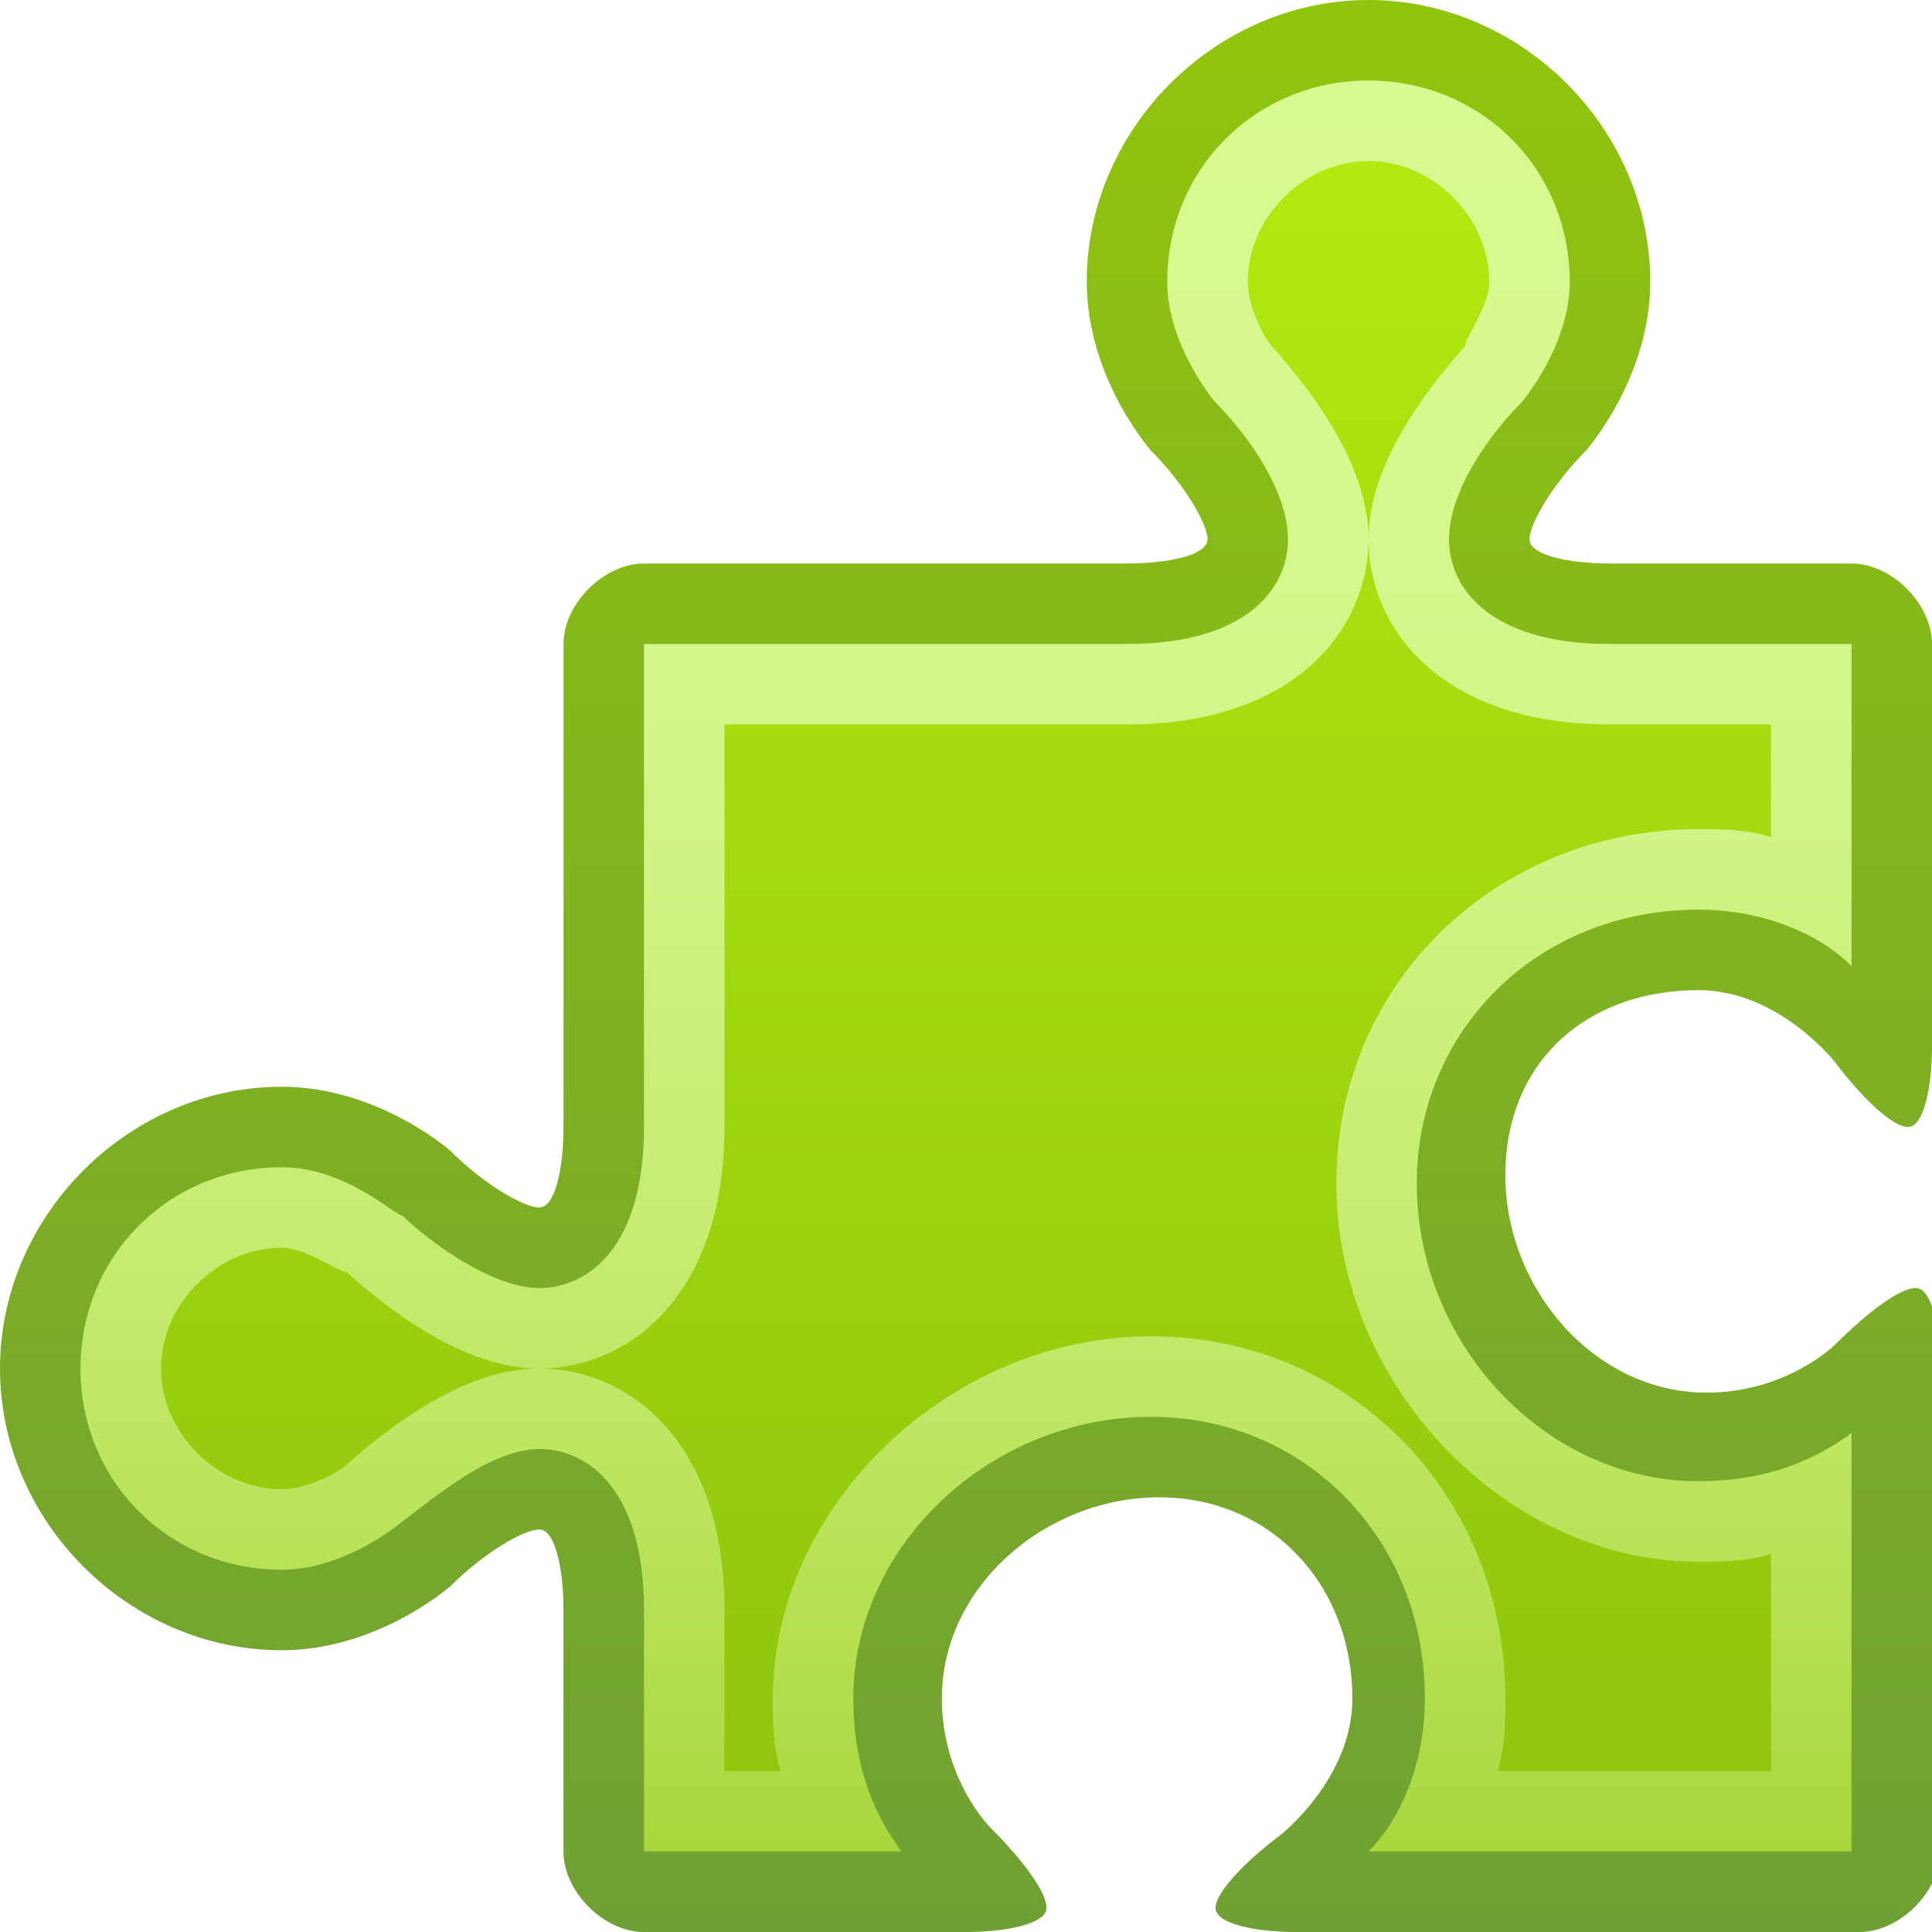
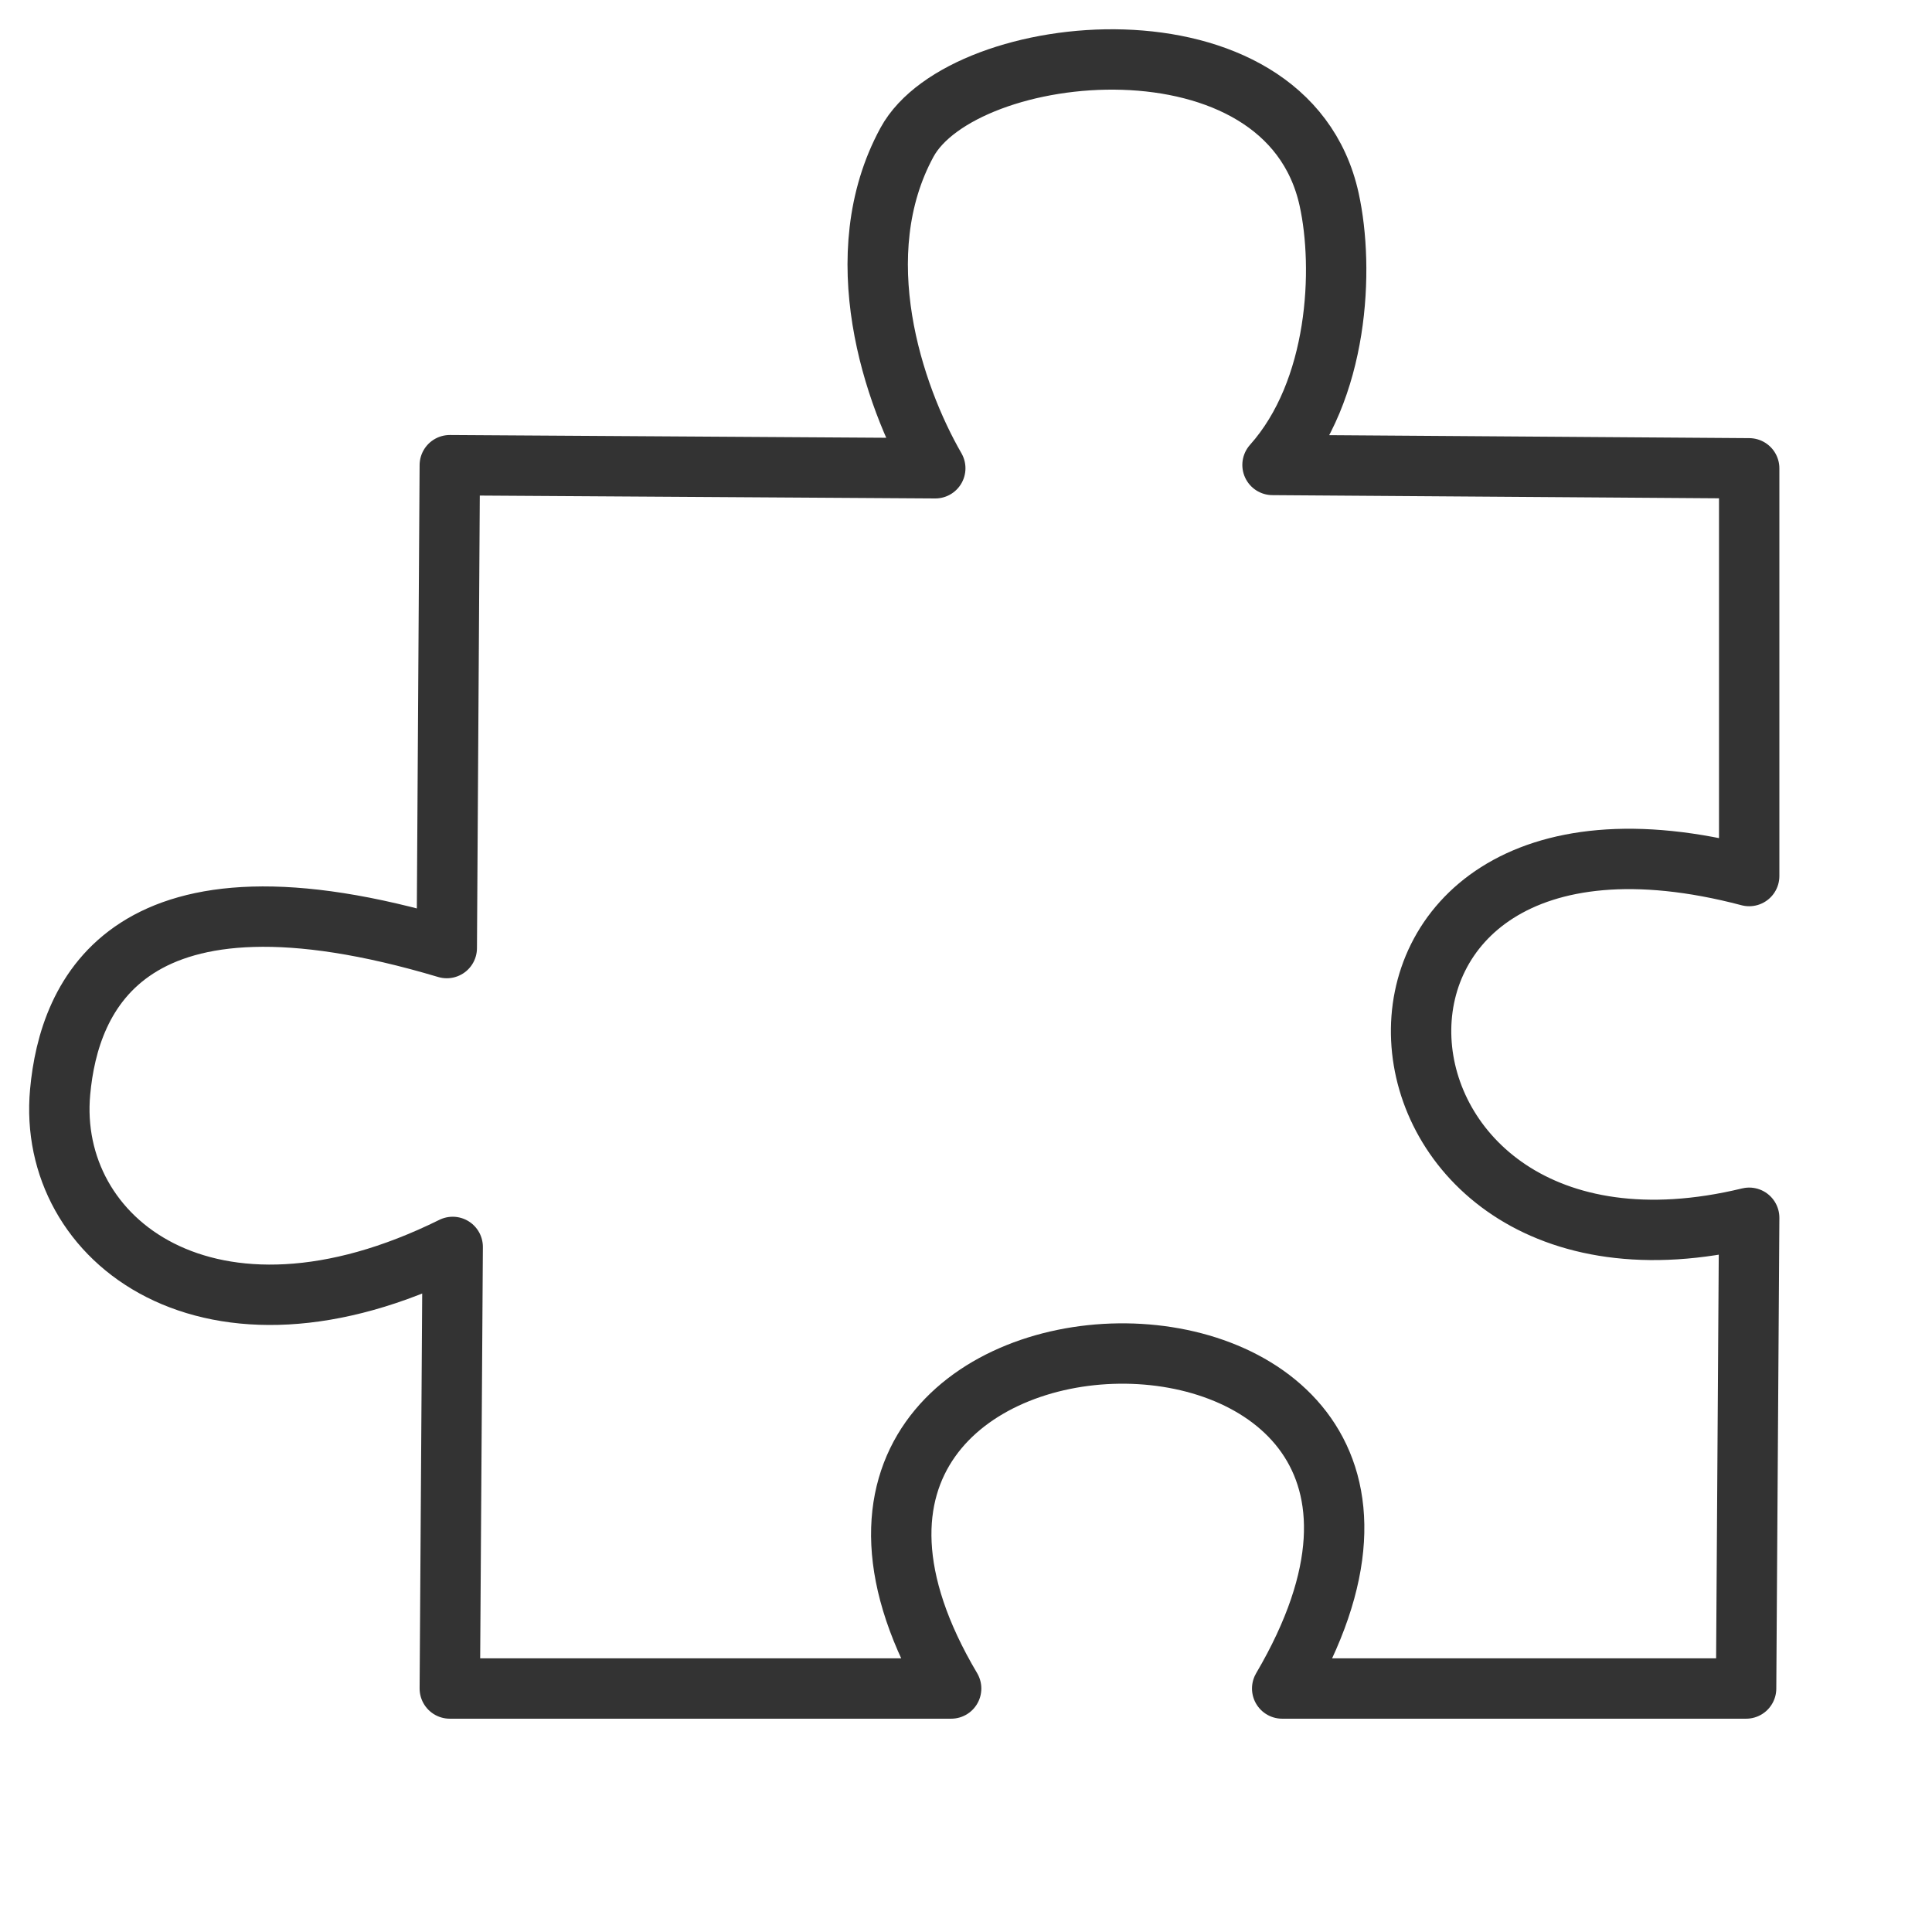
- <svg xmlns="http://www.w3.org/2000/svg" version="1.1" x="0px" y="0px" width="24px" height="24px" viewBox="0 0 24 24" style="overflow:visible;enable-background:new 0 0 24 24;" xml:space="preserve" preserveAspectRatio="xMinYMid meet">
-   <defs>
- </defs>
-   <linearGradient id="SVGID_1_" gradientUnits="userSpaceOnUse" x1="11.999" y1="0" x2="11.999" y2="24.001">
-     <stop offset="0" style="stop-color:#90C50E" />
-     <stop offset="1" style="stop-color:#70A034" />
-   </linearGradient>
-   <path style="fill:url(#SVGID_1_);" d="M21.1,12.3c1,0,1.7,0.9,1.7,0.9c0.3,0.4,0.7,0.8,0.9,0.8s0.3-0.5,0.3-1V8c0-0.5-0.5-1-1-1h-3  c-0.5,0-1-0.1-1-0.3c0-0.2,0.3-0.7,0.7-1.1c0,0,0.8-0.9,0.8-2.1C20.5,1.6,18.9,0,17,0s-3.5,1.6-3.5,3.5c0,1.2,0.8,2.1,0.8,2.1  C14.7,6,15,6.5,15,6.7C15,6.9,14.5,7,14,7H8C7.5,7,7,7.5,7,8v6c0,0.5-0.1,1-0.3,1S6,14.7,5.6,14.3c0,0-0.9-0.8-2.1-0.8  C1.6,13.5,0,15.1,0,17s1.6,3.5,3.5,3.5c1.2,0,2.1-0.8,2.1-0.8C6,19.3,6.5,19,6.7,19S7,19.5,7,20v3c0,0.5,0.5,1,1,1h4  c0.5,0,1-0.1,1-0.3s-0.3-0.6-0.7-1c0,0-0.6-0.6-0.6-1.6c0-1.4,1.3-2.5,2.7-2.5c1.4,0,2.4,1.1,2.4,2.5c0,1-0.9,1.7-0.9,1.7  c-0.4,0.3-0.8,0.7-0.8,0.9s0.5,0.3,1,0.3h7c0.5,0,1-0.5,1-1v-6c0-0.5-0.1-1-0.3-1s-0.6,0.3-1,0.7c0,0-0.6,0.6-1.6,0.6  c-1.4,0-2.5-1.3-2.5-2.7S19.7,12.3,21.1,12.3z" />
-   <linearGradient id="SVGID_2_" gradientUnits="userSpaceOnUse" x1="11.999" y1="1" x2="11.999" y2="23.001">
-     <stop offset="0" style="stop-color:#D9F991" />
-     <stop offset="0.239" style="stop-color:#D7F88D" />
-     <stop offset="0.45" style="stop-color:#D1F383" />
-     <stop offset="0.651" style="stop-color:#C6EC71" />
-     <stop offset="0.844" style="stop-color:#B7E257" />
-     <stop offset="1" style="stop-color:#A8D73D" />
-   </linearGradient>
-   <path style="fill:url(#SVGID_2_);" d="M17,23c0.4-0.4,0.7-1.1,0.7-1.9c0-2-1.5-3.5-3.4-3.5c-2,0-3.7,1.6-3.7,3.5  c0,0.9,0.3,1.5,0.6,1.9H8v-3c0-1.5-0.7-2-1.3-2c-0.6,0-1.3,0.6-1.7,0.9c0,0-0.7,0.6-1.5,0.6C2.1,19.5,1,18.4,1,17s1.1-2.5,2.5-2.5  c0.8,0,1.4,0.6,1.5,0.6C5.3,15.4,6.1,16,6.7,16C7.3,16,8,15.5,8,14V8h6c1.5,0,2-0.7,2-1.3c0-0.6-0.5-1.3-0.9-1.7  c0,0-0.6-0.7-0.6-1.5C14.5,2.1,15.6,1,17,1s2.5,1.1,2.5,2.5c0,0.8-0.6,1.5-0.6,1.5C18.5,5.4,18,6.1,18,6.7C18,7.3,18.5,8,20,8h3v4  c-0.4-0.4-1.1-0.7-1.9-0.7c-2,0-3.5,1.5-3.5,3.4c0,2,1.6,3.7,3.5,3.7c0.9,0,1.5-0.3,1.9-0.6V23H17z" />
-   <linearGradient id="SVGID_3_" gradientUnits="userSpaceOnUse" x1="11.999" y1="2" x2="11.999" y2="22.001">
-     <stop offset="0" style="stop-color:#B3E810" />
-     <stop offset="1" style="stop-color:#90C60D" />
-   </linearGradient>
-   <path style="fill:url(#SVGID_3_);" d="M18.6,22c0.1-0.3,0.1-0.6,0.1-0.9c0-2.5-1.9-4.5-4.4-4.5c-2.5,0-4.7,2.1-4.7,4.5  c0,0.3,0,0.6,0.1,0.9H9v-2c0-2.1-1.2-3-2.3-3C7.8,17,9,16.1,9,14V9h5c2.1,0,3-1.2,3-2.3c0-0.7-0.4-1.5-1.2-2.4  c-0.1-0.1-0.3-0.5-0.3-0.8C15.5,2.7,16.2,2,17,2s1.5,0.7,1.5,1.5c0,0.3-0.3,0.7-0.3,0.8C17.4,5.2,17,6,17,6.7C17,7.8,17.9,9,20,9h2  v1.4c-0.3-0.1-0.6-0.1-0.9-0.1c-2.5,0-4.5,1.9-4.5,4.4c0,2.5,2.1,4.7,4.5,4.7c0.3,0,0.6,0,0.9-0.1V22H18.6z M3.5,18.5  C2.7,18.5,2,17.8,2,17s0.7-1.5,1.5-1.5c0.3,0,0.7,0.3,0.8,0.3C5.2,16.6,6,17,6.7,17c-0.7,0-1.5,0.4-2.4,1.2  C4.2,18.3,3.8,18.5,3.5,18.5z" />
+ <svg xmlns="http://www.w3.org/2000/svg" version="1.1" id="svg3117" x="0px" y="0px" width="32px" height="32px" viewBox="0 0 32 32" enable-background="new 0 0 32 32" xml:space="preserve">
+   <g id="layer1">
+     <path id="rect4315" fill="none" stroke="#333333" stroke-linecap="round" stroke-linejoin="round" d="   M7.45,7.705l8.041,0.051c-0.702-1.217-1.481-3.535-0.469-5.398c0.927-1.707,6.289-2.263,6.993,0.947   c0.25,1.14,0.164,3.162-0.938,4.396l7.895,0.056v6.753c-7.593-2.003-6.89,7.329,0,5.66l-0.051,7.797h-7.684   c4.415-7.516-9.8-7.279-5.483,0H7.45l0.048-7.314c-4.023,1.991-6.728-0.106-6.502-2.566c0.146-1.602,1.119-3.962,6.404-2.384   L7.45,7.705z" />
+   </g>
</svg>
